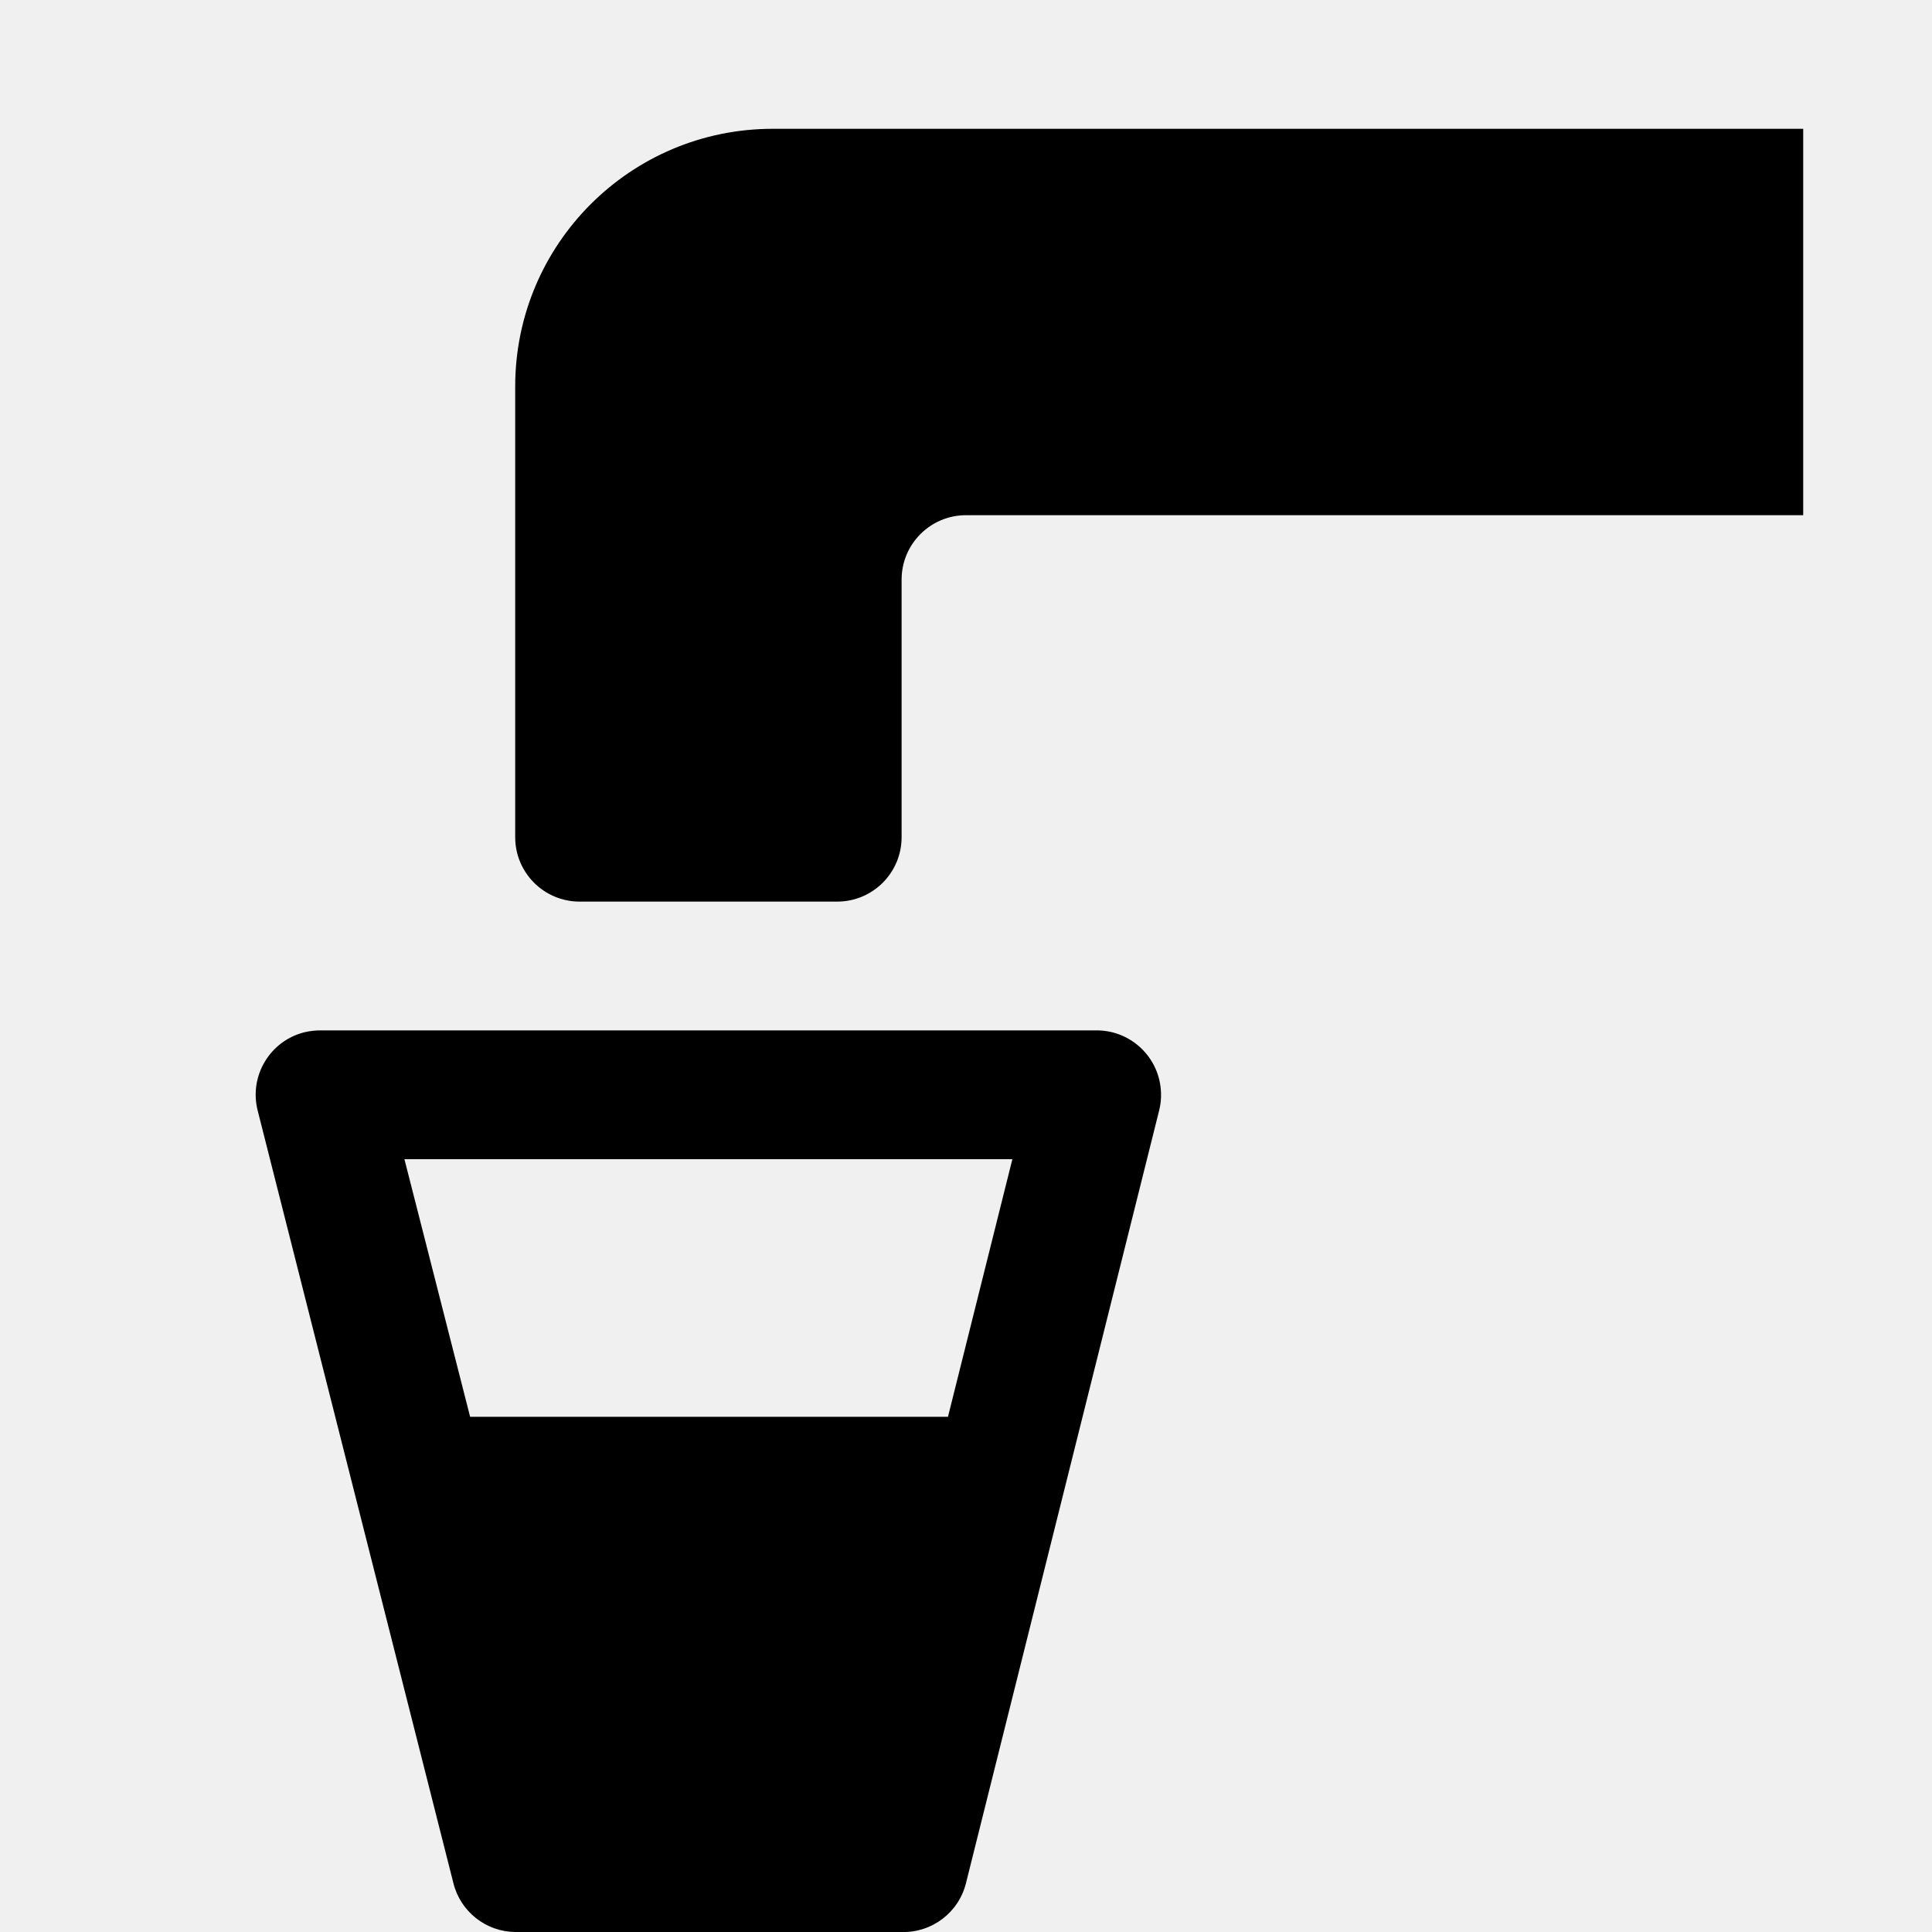
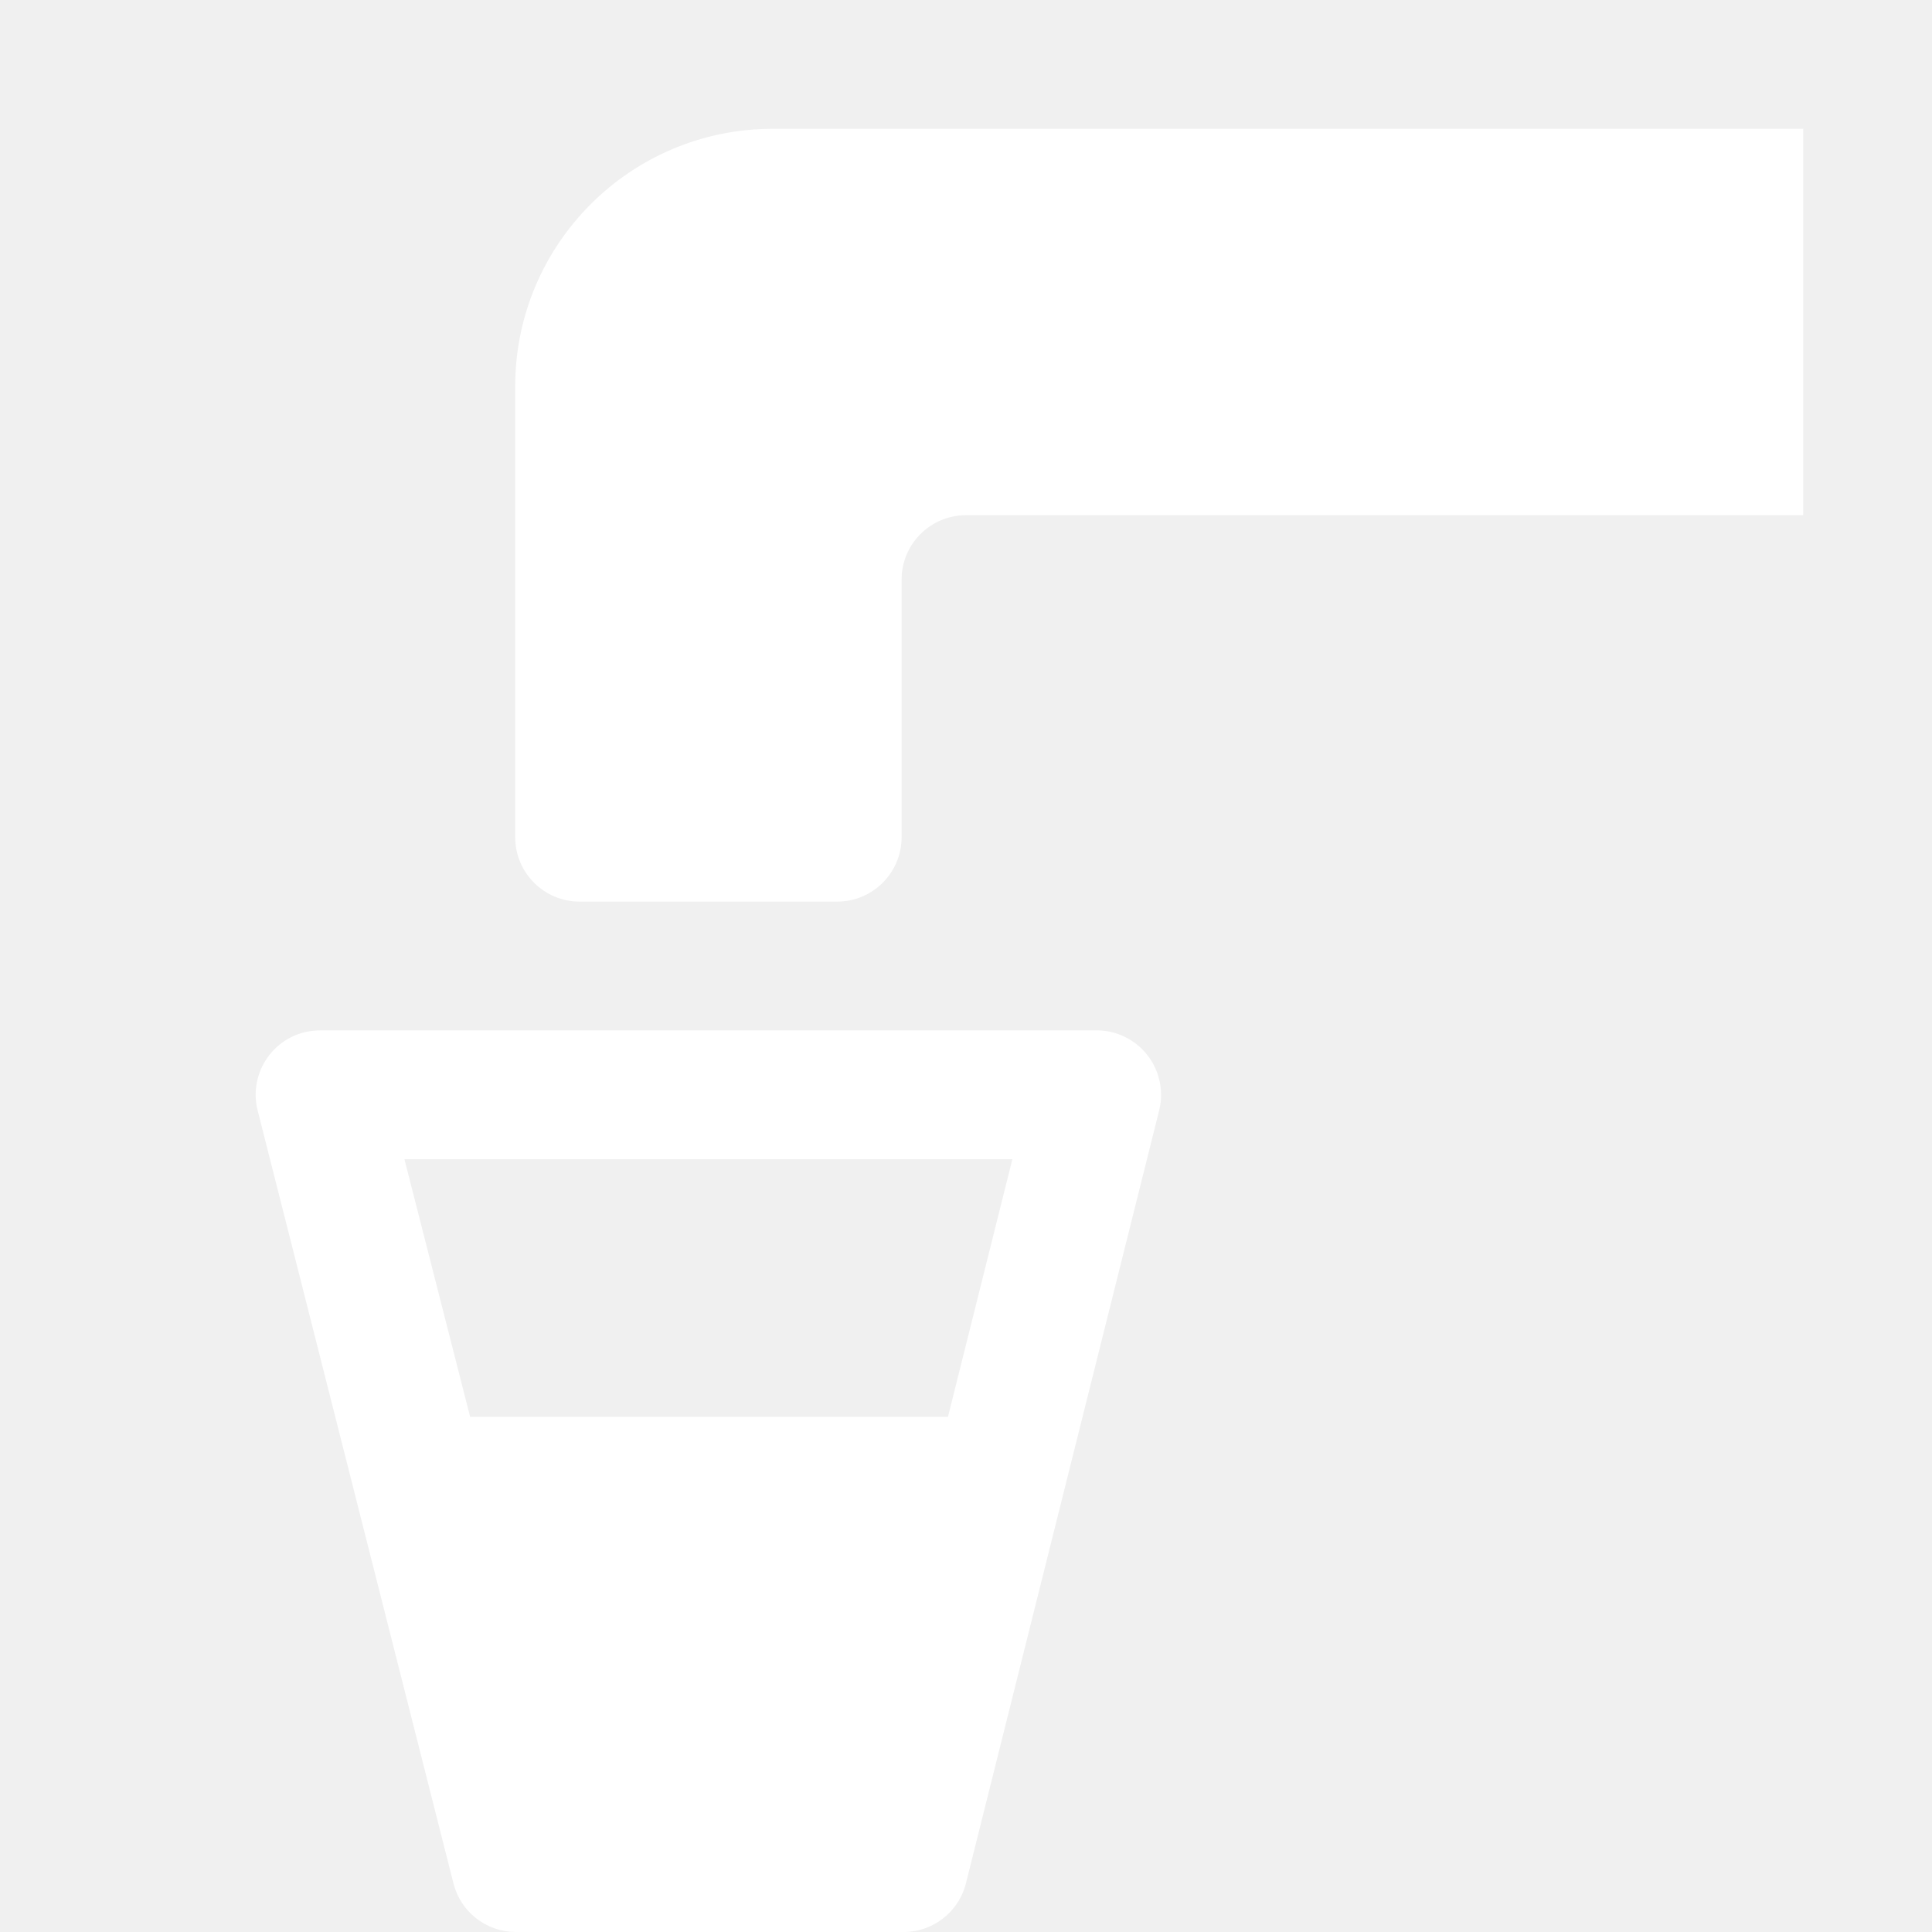
- <svg xmlns="http://www.w3.org/2000/svg" width="15" height="15" viewBox="0 0 15 15">
-   <path fill="currentColor" d="M6 1a2 2 0 0 0-2 2v3.5a.5.5 0 0 0 .5.5h2a.5.5 0 0 0 .5-.5v-2a.5.5 0 0 1 .5-.5H14V1Zm1 14H4a.5.5 0 0 1-.48-.38L2 8.62a.5.5 0 0 1 .365-.606A.558.558 0 0 1 2.5 8h6a.5.5 0 0 1 .514.485A.47.47 0 0 1 9 8.62l-1.5 6A.5.5 0 0 1 7 15Zm-3.35-4h3.71l.5-2H3.14Z" />
+ <svg xmlns="http://www.w3.org/2000/svg" version="1.1" xlink="http://www.w3.org/1999/xlink" x="0px" y="0px" width="15px" height="15px" viewBox="0 0 15 15" style="enable-background:new 0 0 15 15;" space="preserve">
+   <path d="M6,1a2,2,0,0,0,-2,2v3.5a0.5,0.5,0,0,0,0.5,0.5h2a0.5,0.5,0,0,0,0.5,-0.5v-2a0.5,0.5,0,0,1,0.5,-0.5H14V1Zm1,14H4a0.5,0.5,0,0,1,-0.48,-0.38L2,8.62a0.5,0.5,0,0,1,0.365,-0.606A0.558,0.558,0,0,1,2.5,8h6a0.5,0.5,0,0,1,0.514,0.485A0.47,0.47,0,0,1,9,8.62l-1.5,6A0.5,0.5,0,0,1,7,15Zm-3.35,-4h3.71l0.5,-2H3.14Z" fill="#FFFFFF" />
</svg>
